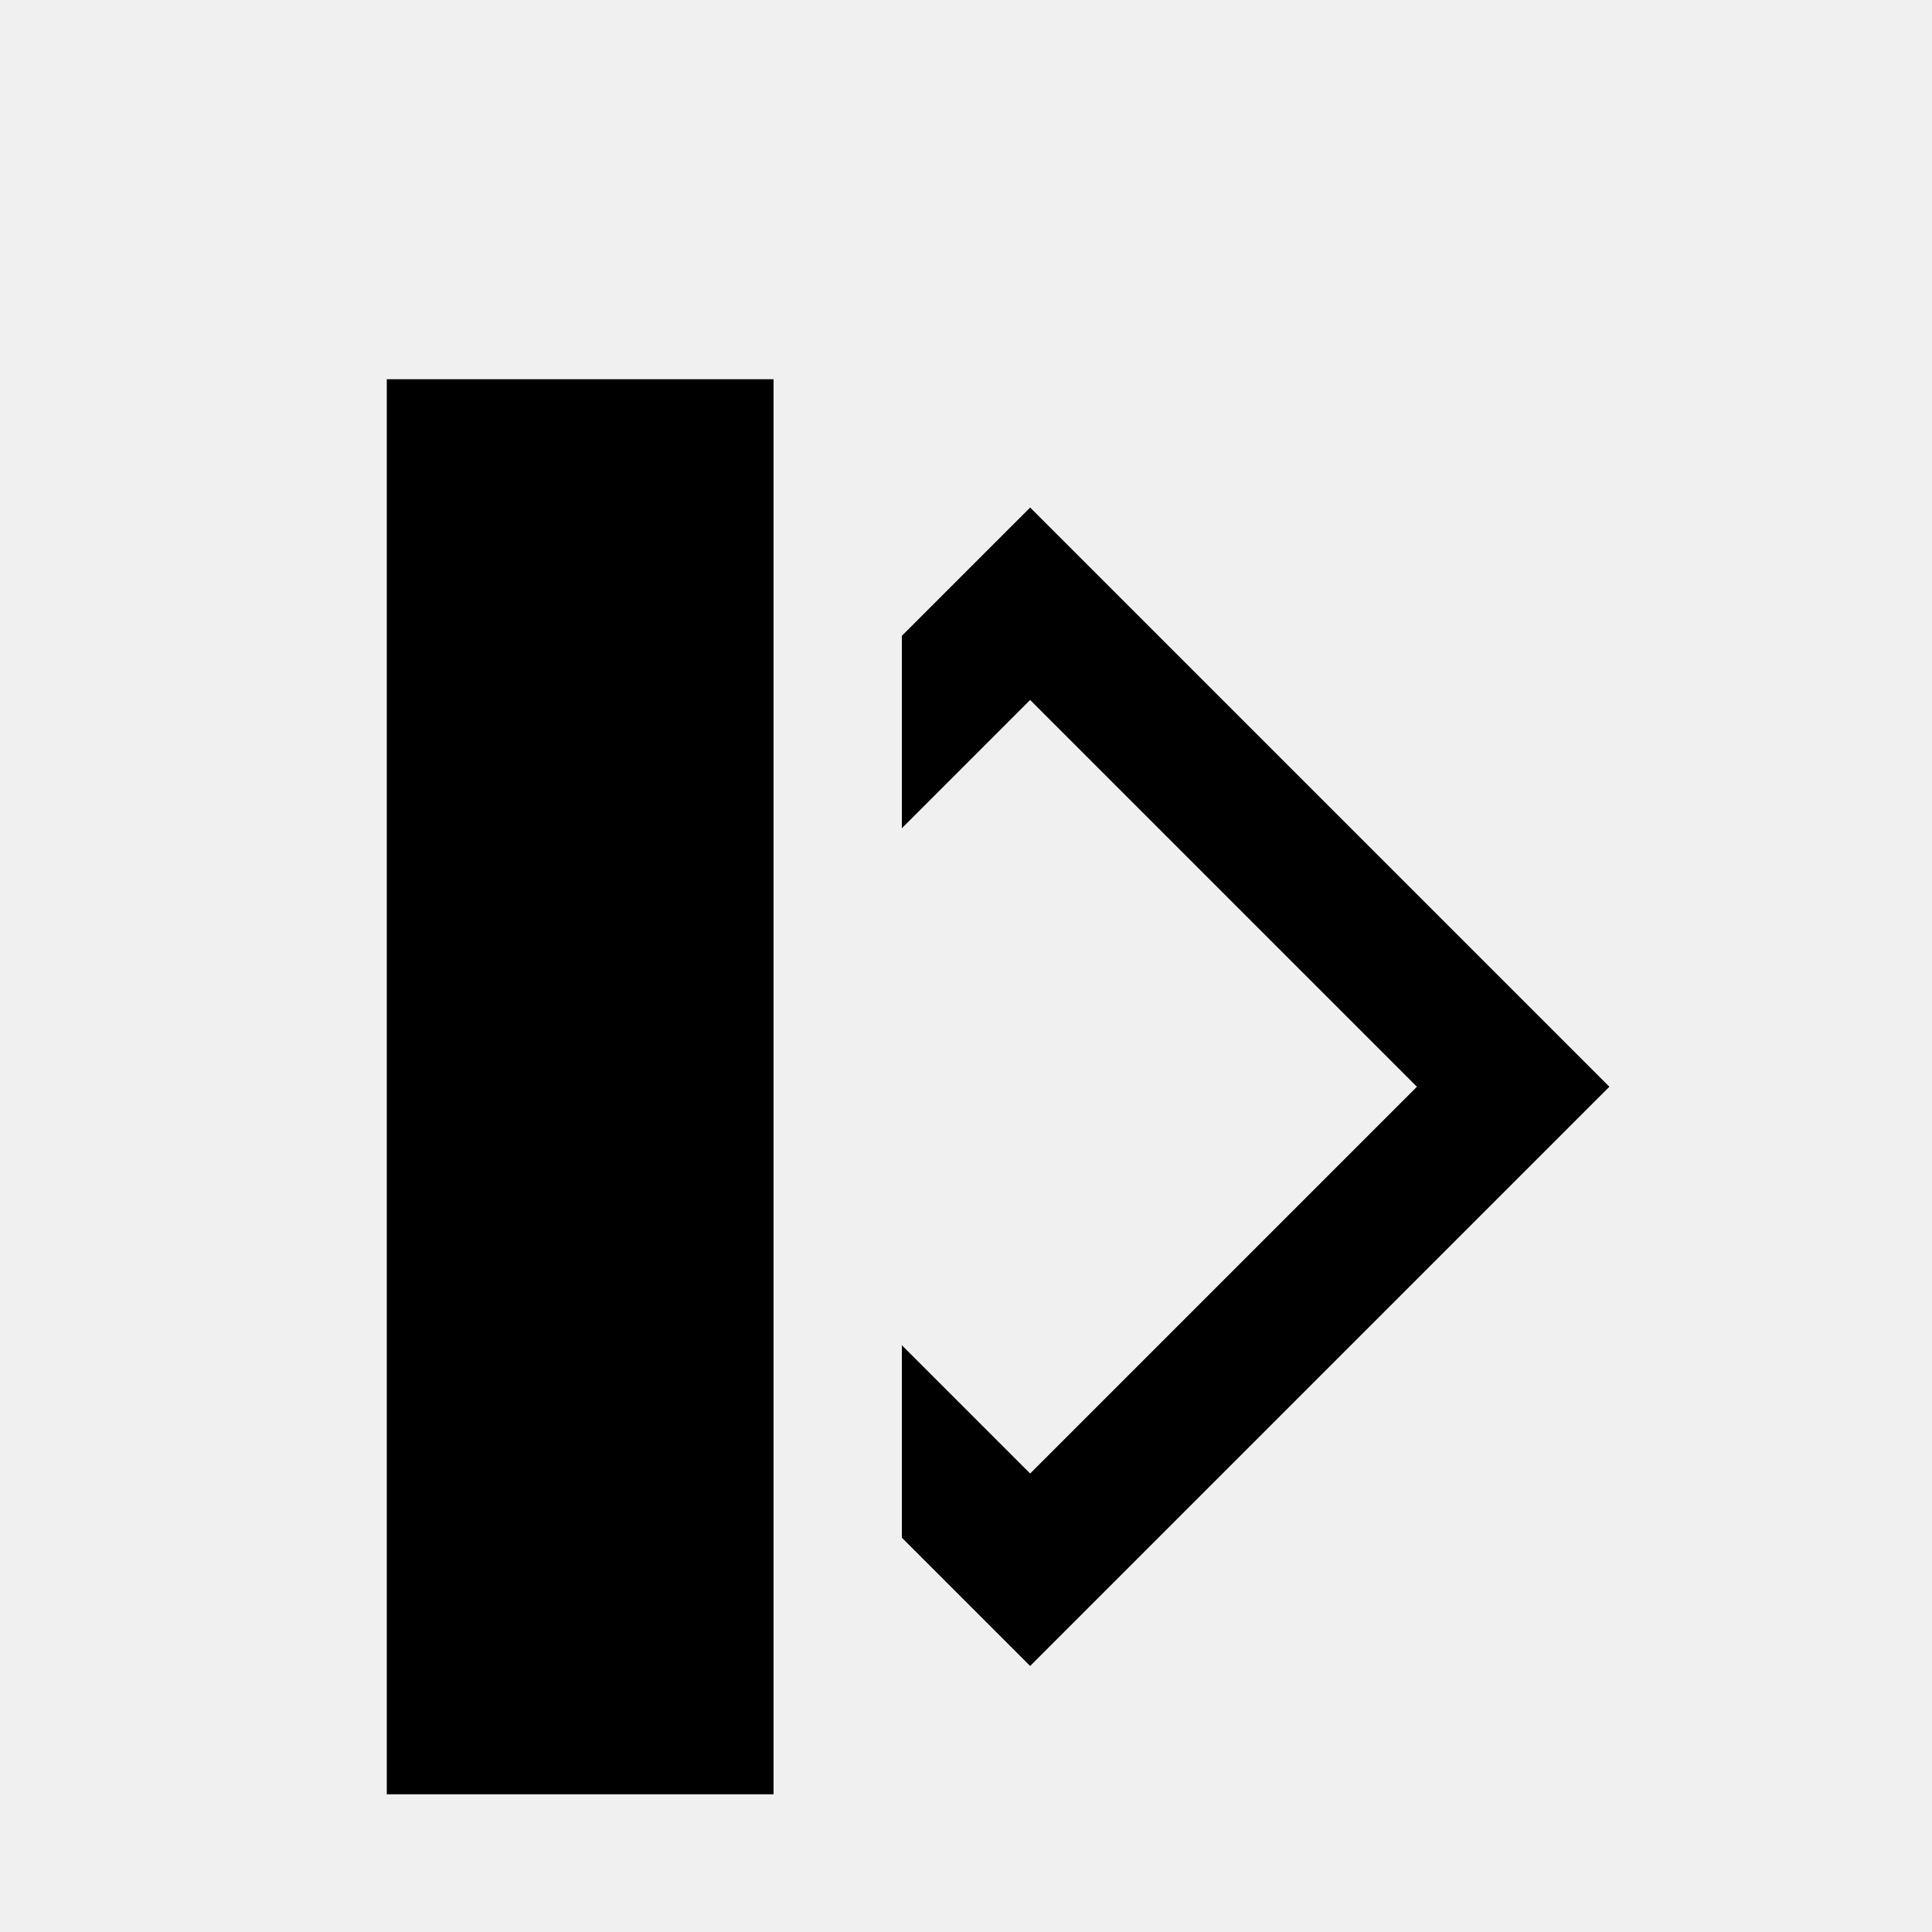
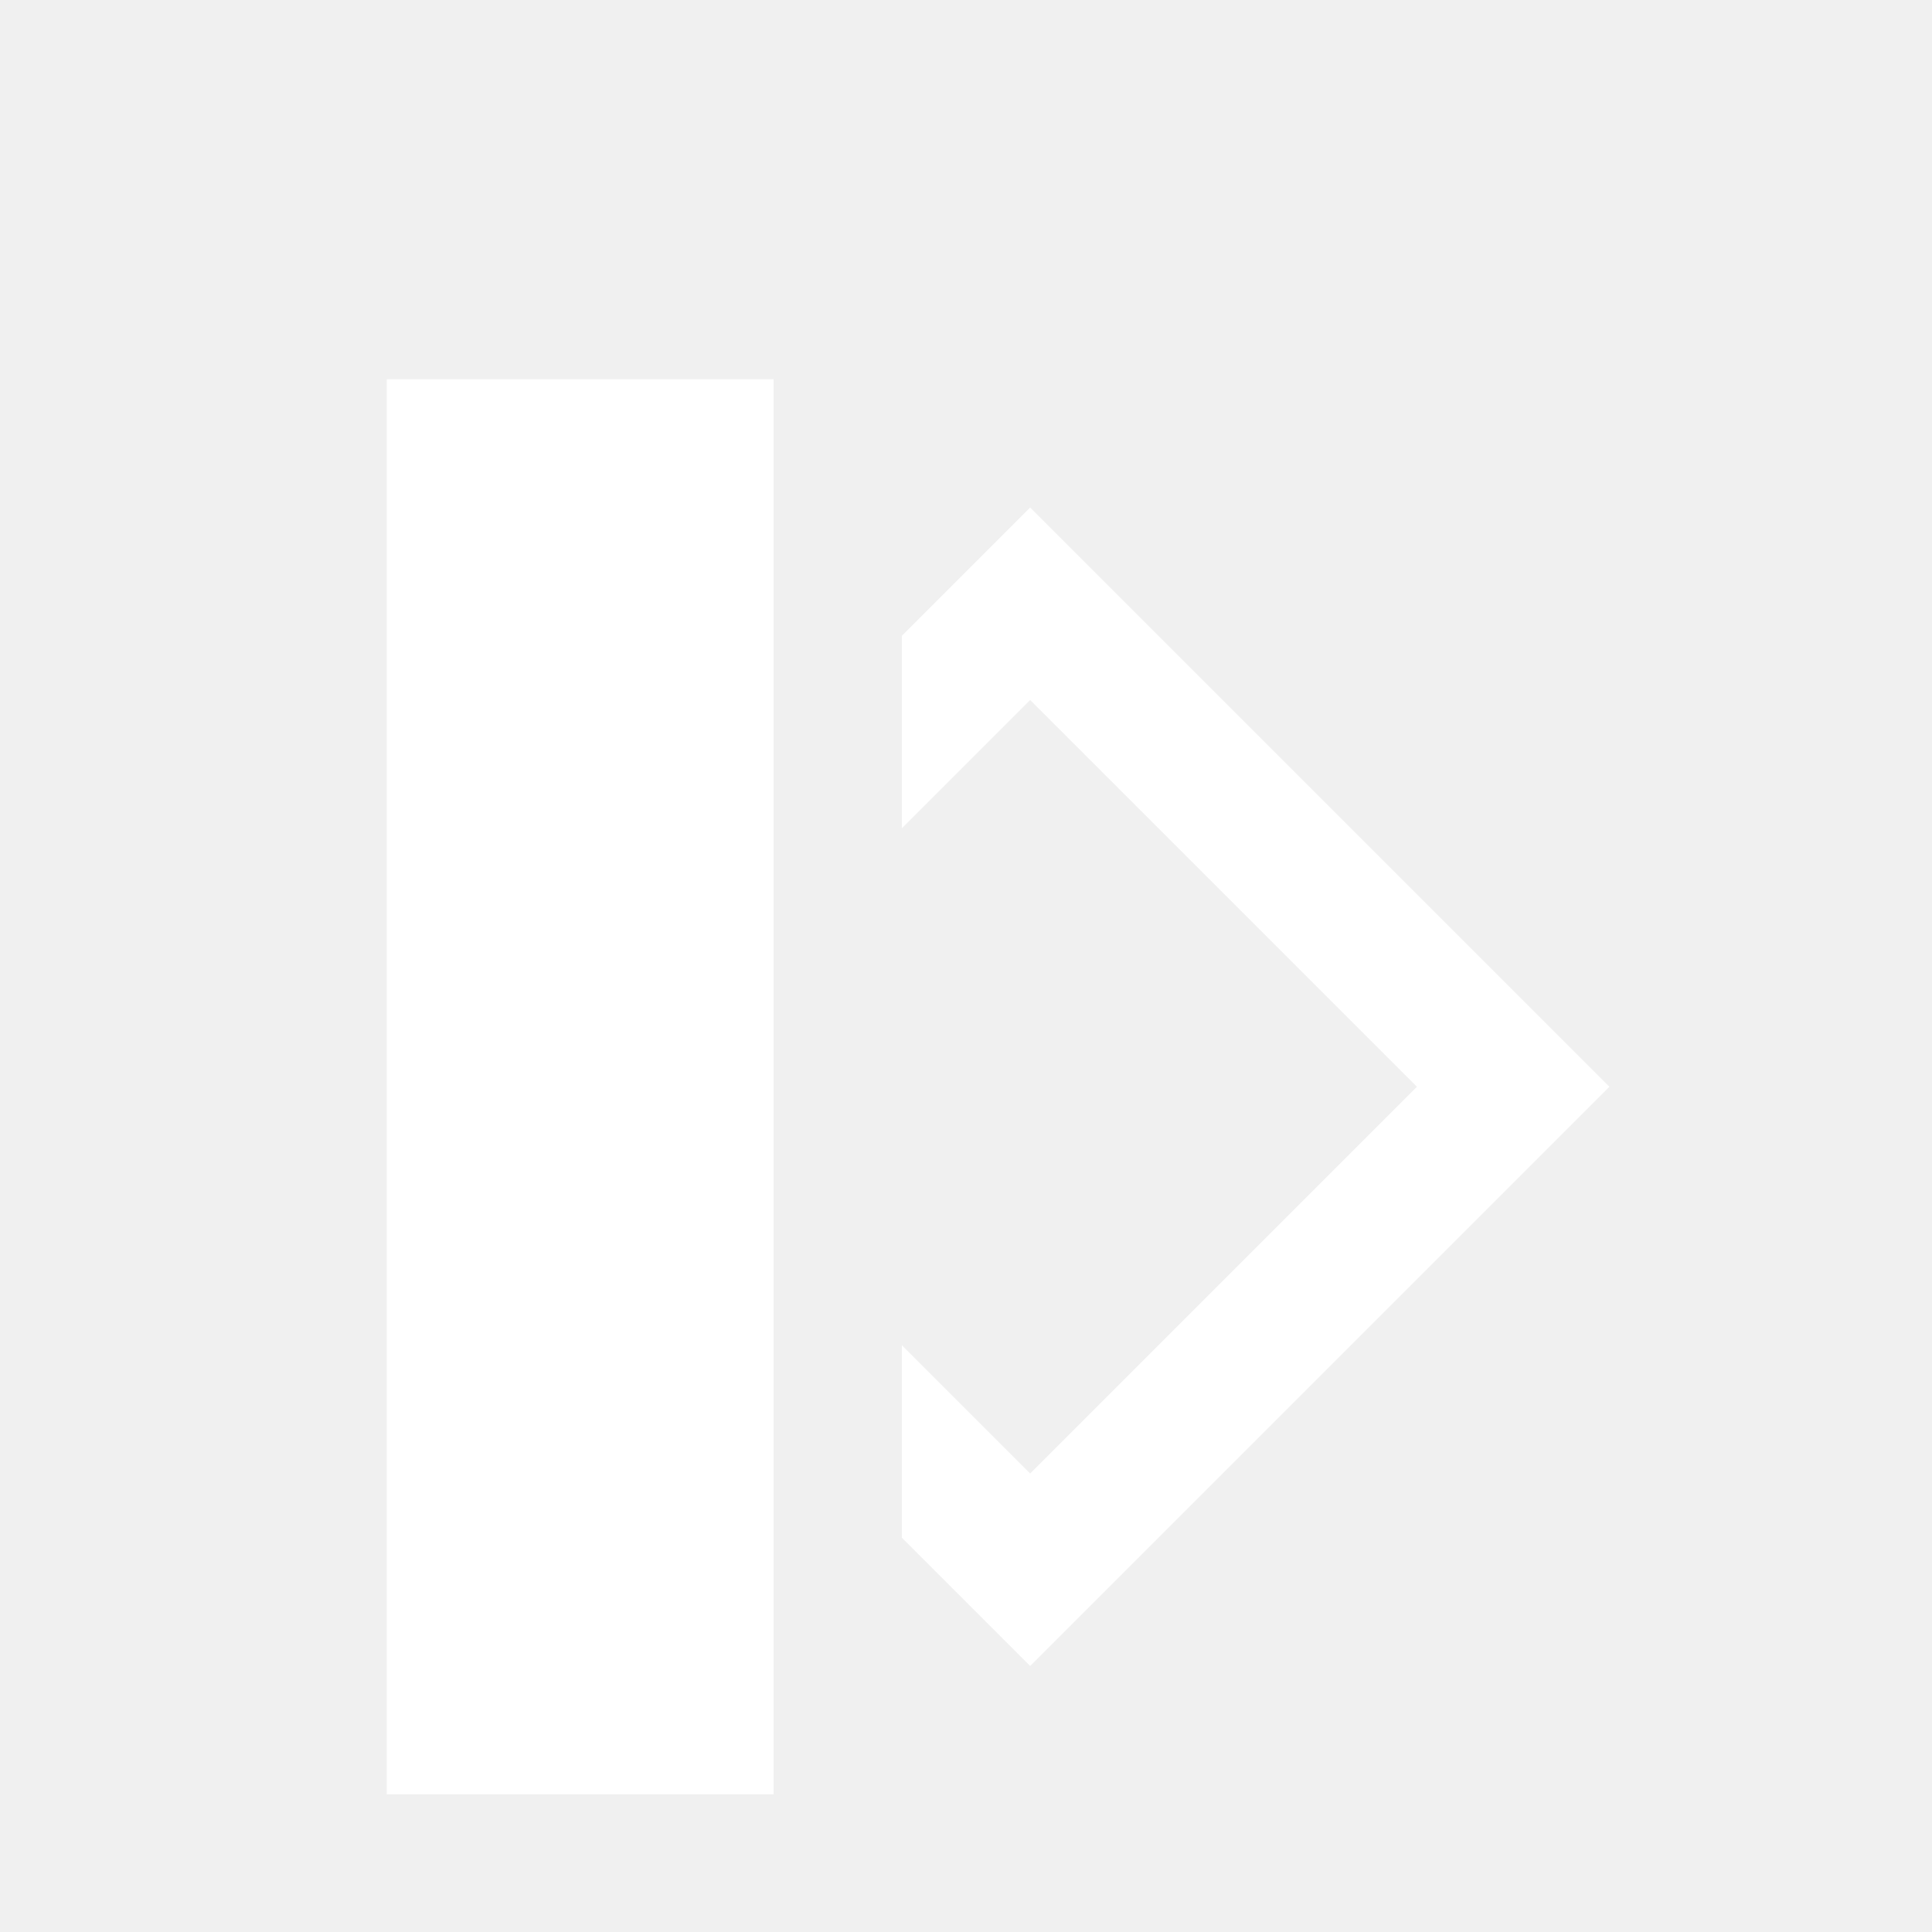
<svg xmlns="http://www.w3.org/2000/svg" version="1.1" viewBox="0 -64 1024 1024" width="512" height="512">
  <g transform="matrix(1 0 0 -1 0 960)">
-     <path fill="currentColor" d="M205 823v-750h205v750h-205zM546 755l-68 -68v-102l68 68l205 -205l-205 -205l-68 68v-102l68 -68l307 307z" />
+     <path fill="#ffffff" d="M205 823v-750h205v750h-205zM546 755l-68 -68v-102l68 68l205 -205l-205 -205l-68 68v-102l68 -68l307 307z" />
  </g>
</svg>
